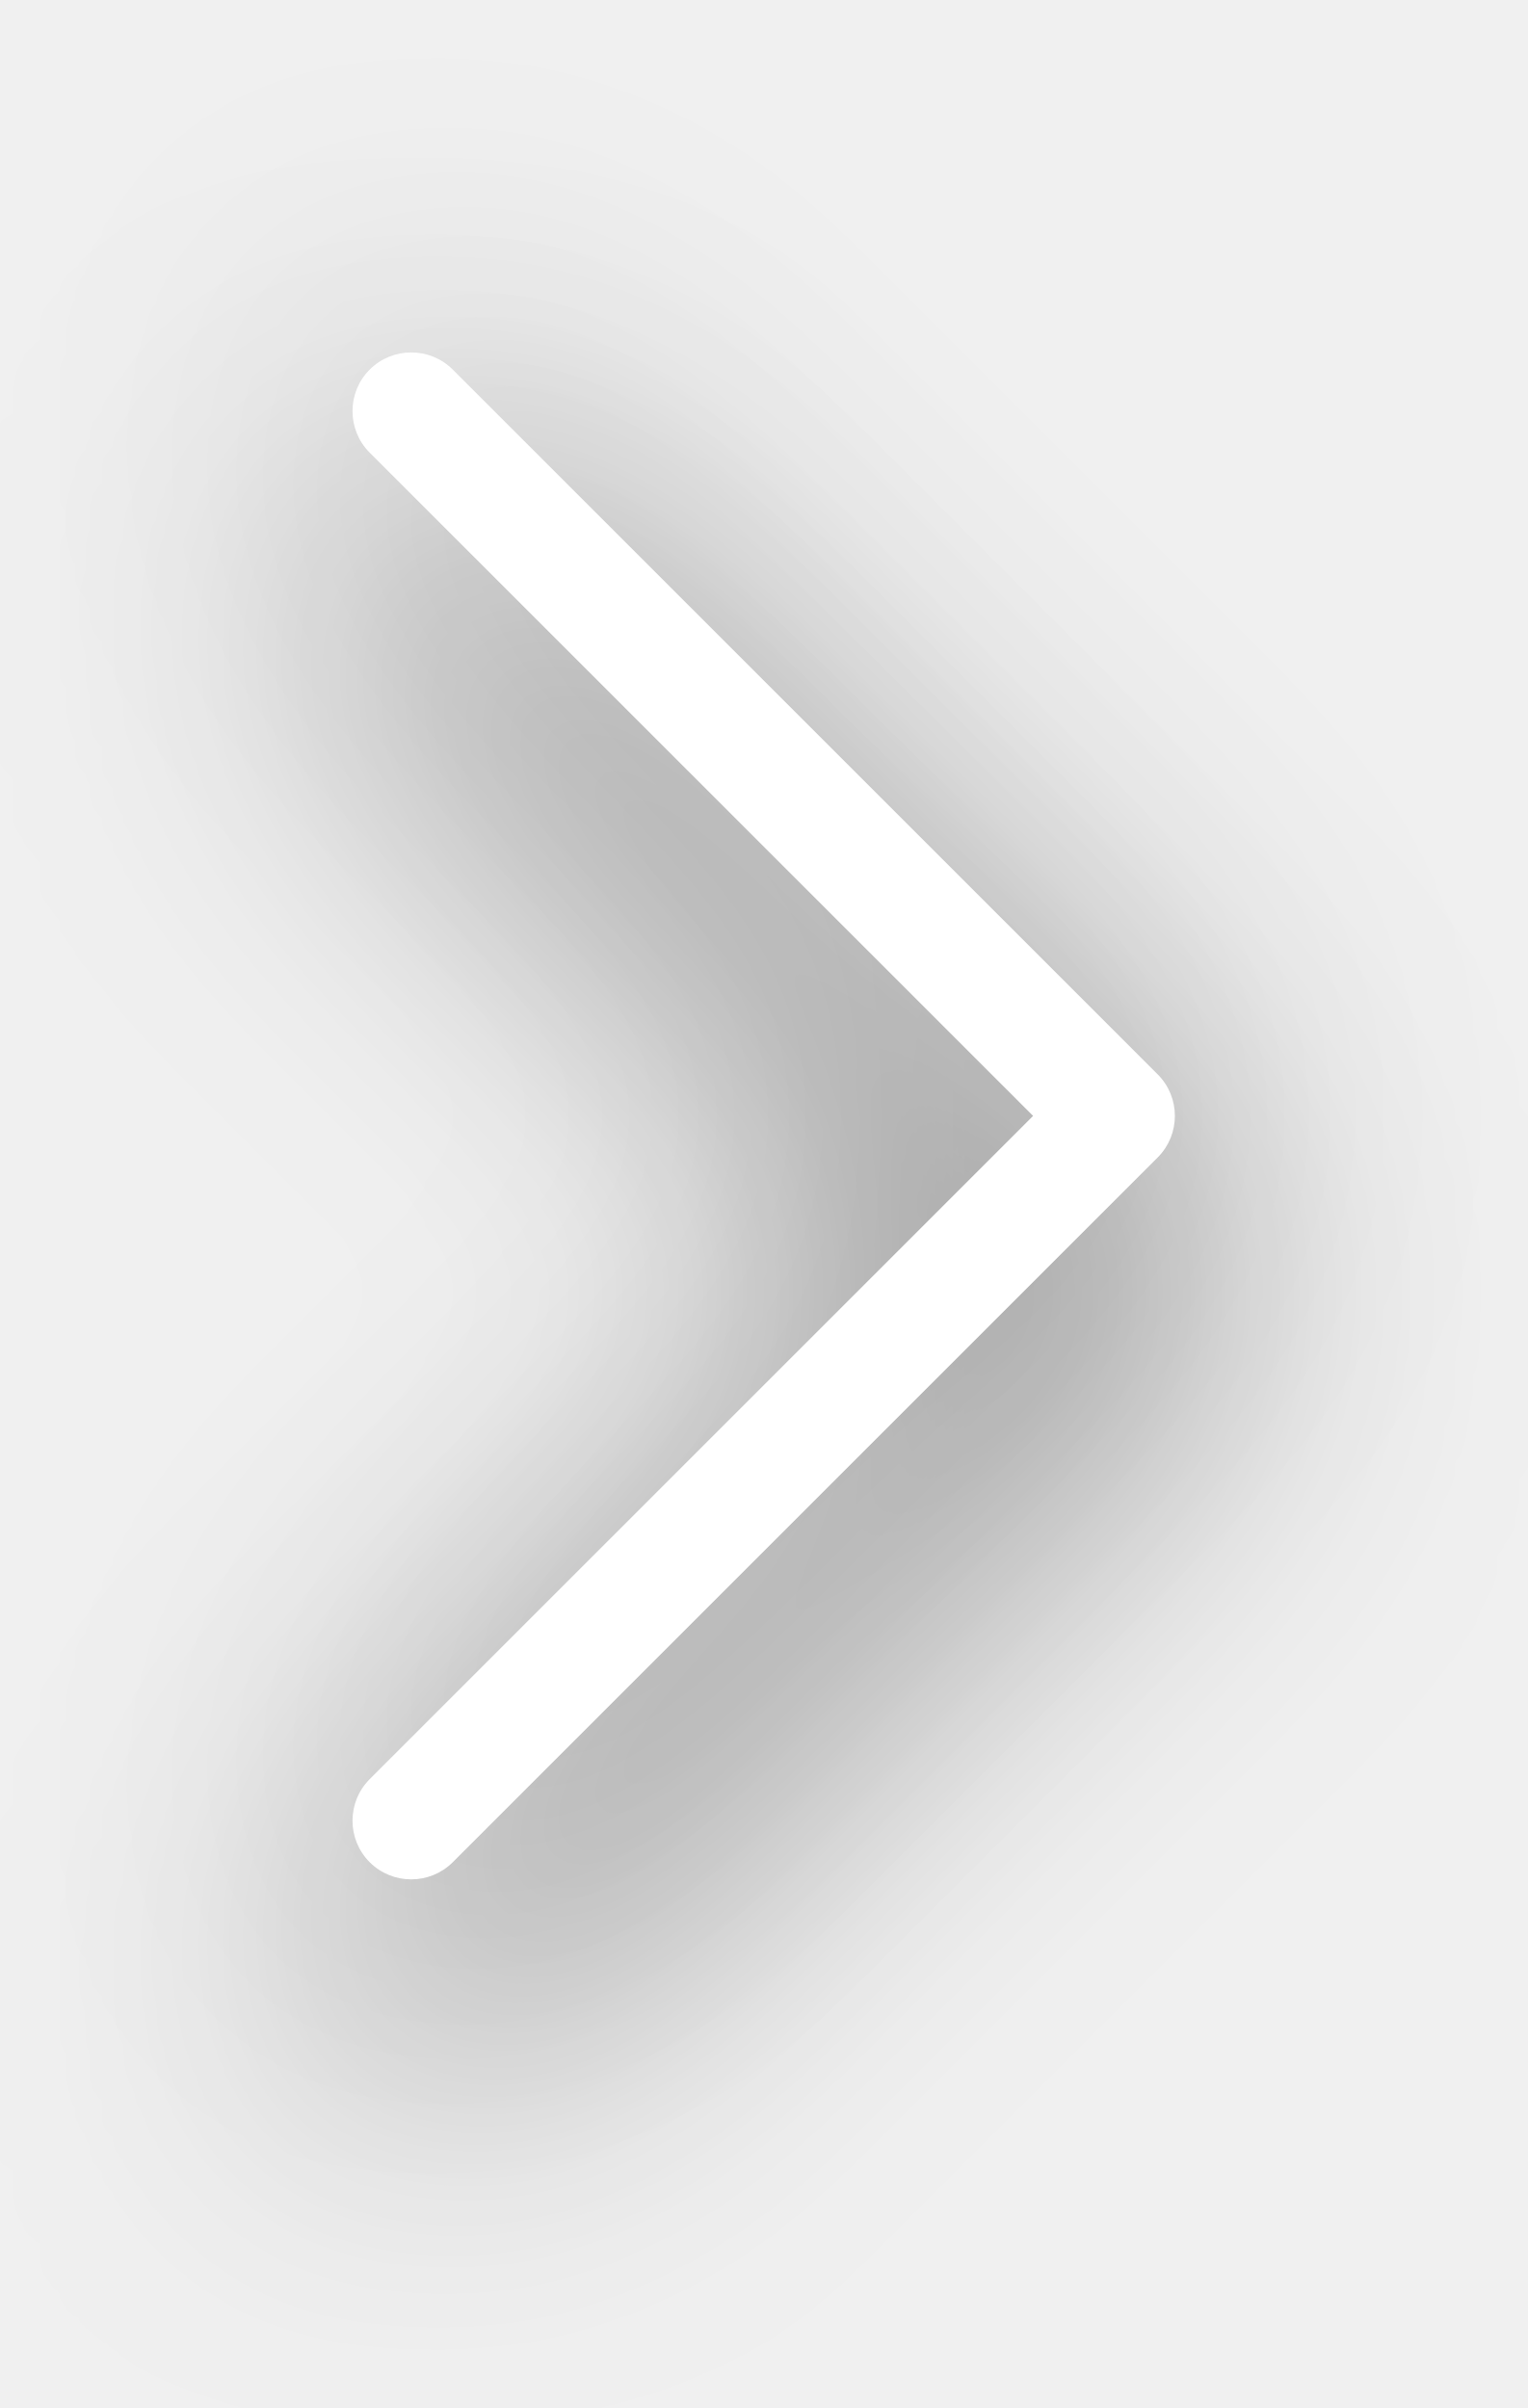
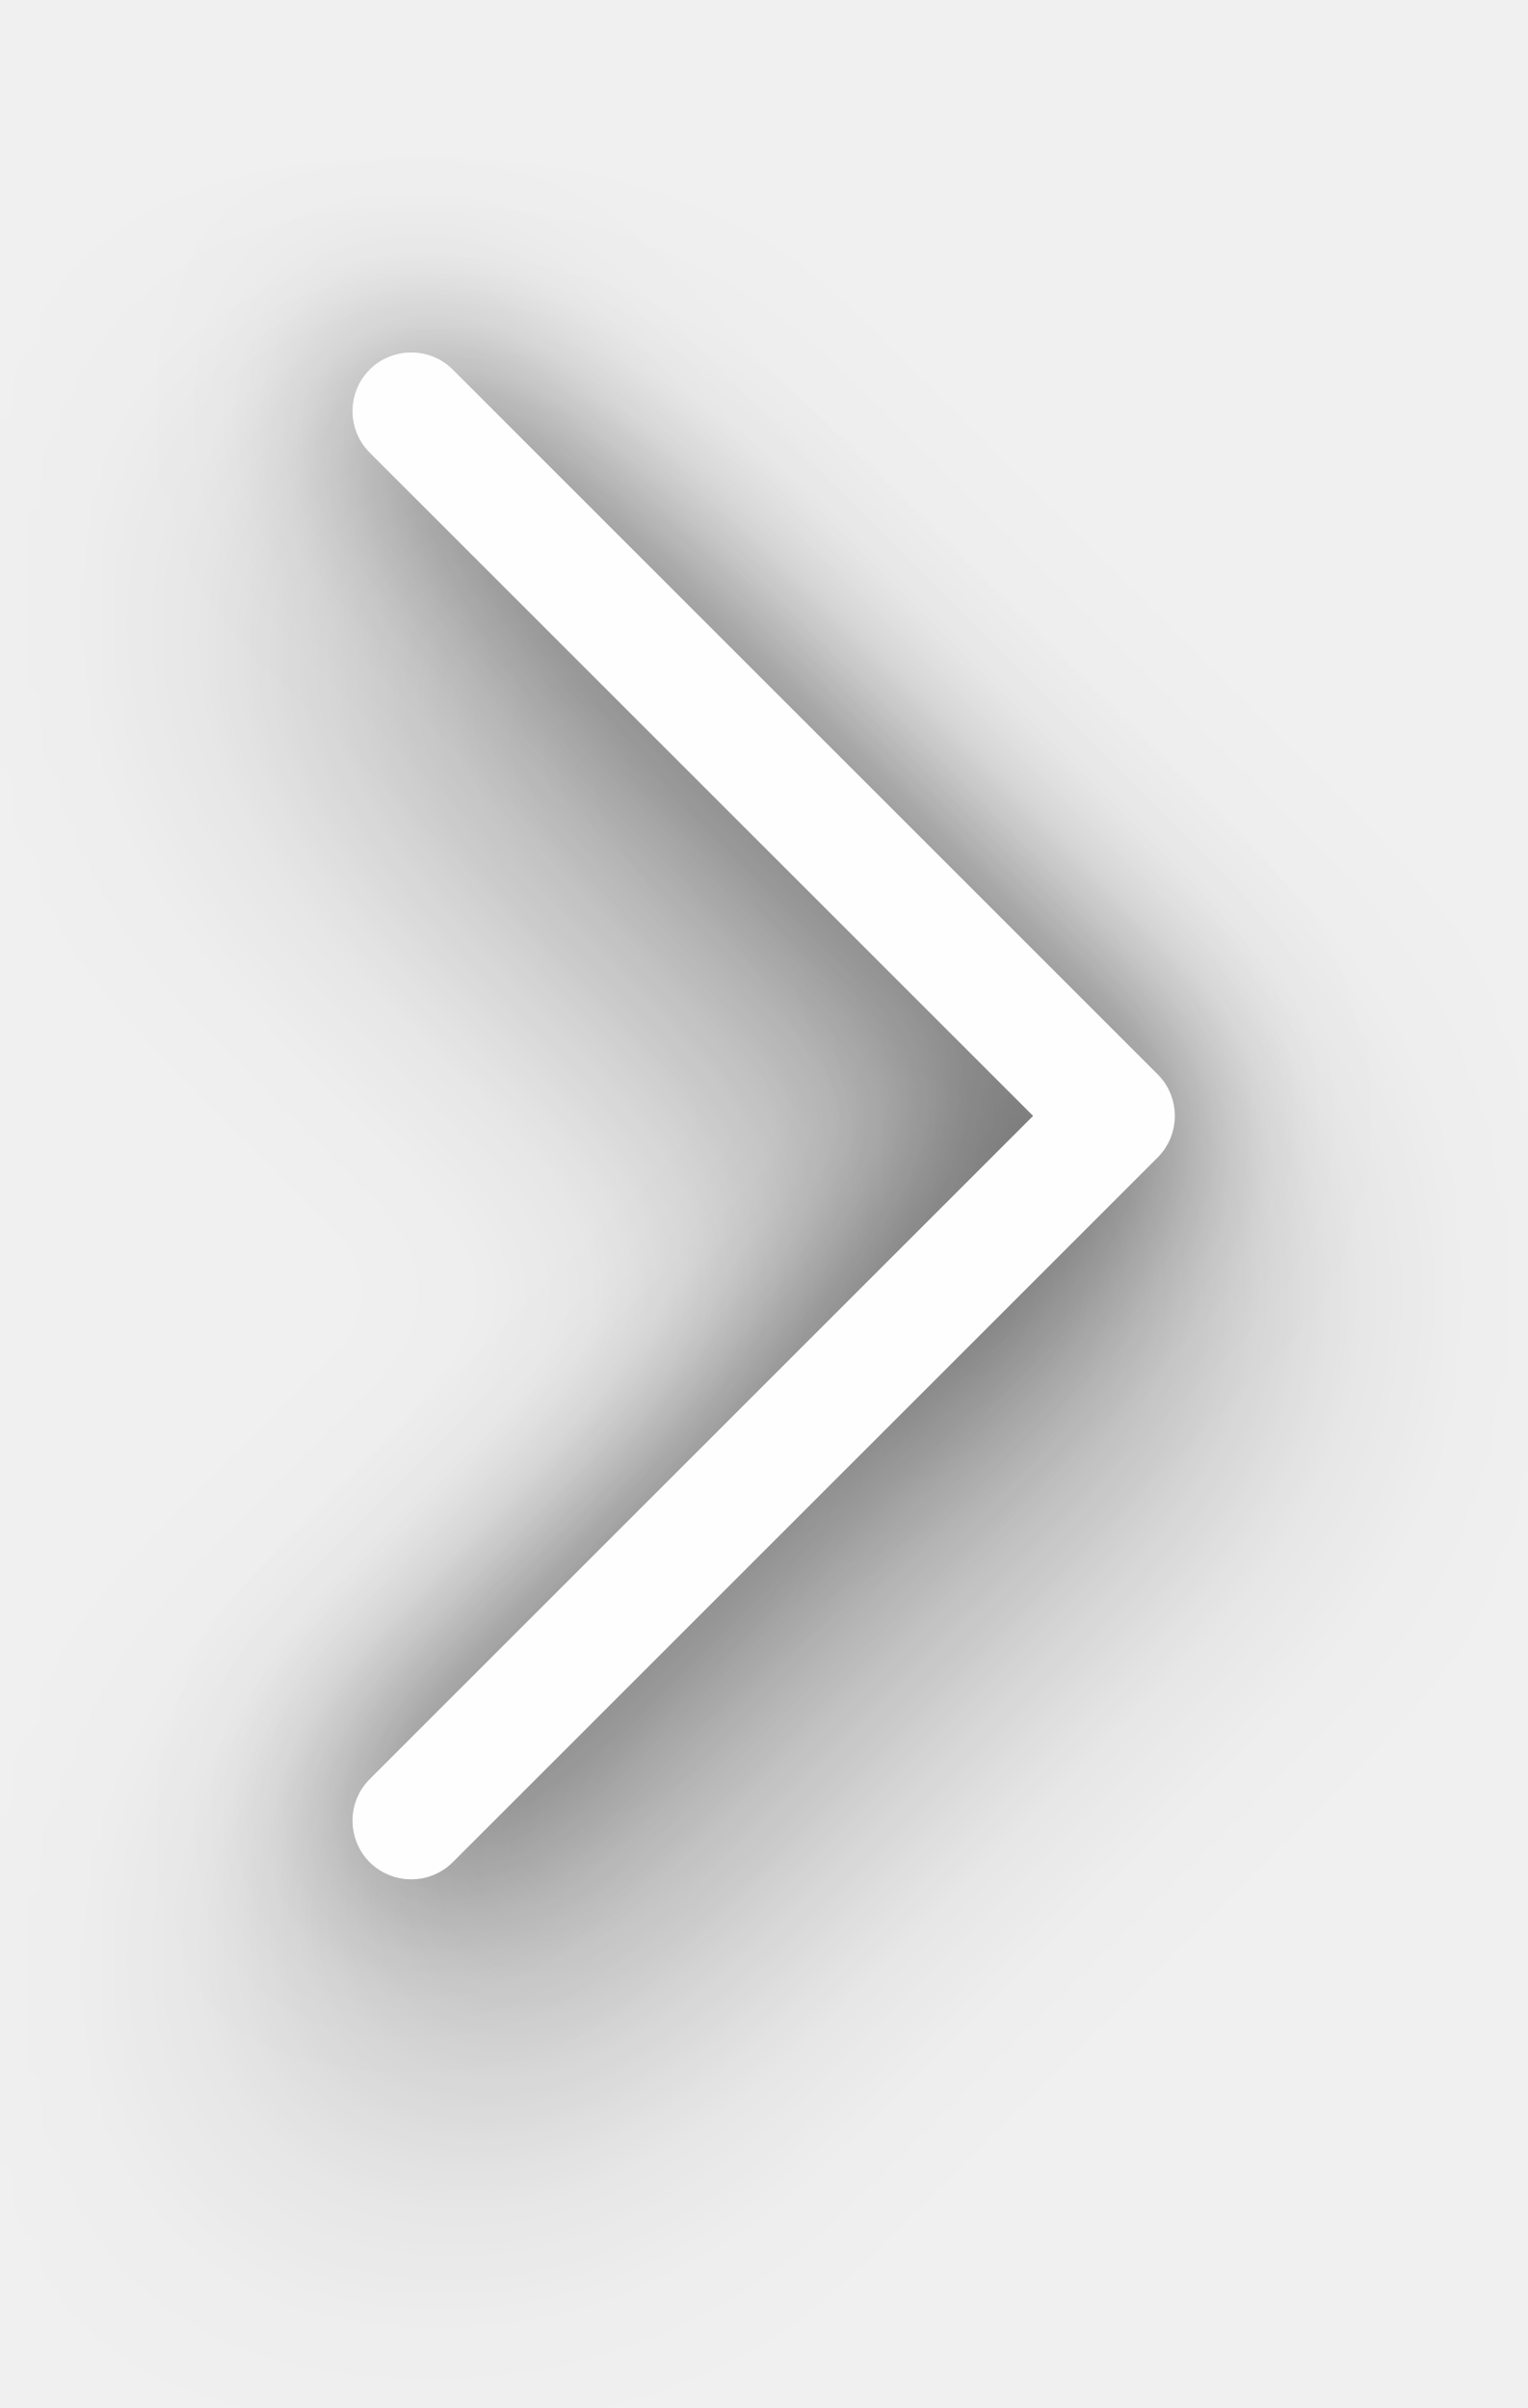
<svg xmlns="http://www.w3.org/2000/svg" xmlns:xlink="http://www.w3.org/1999/xlink" width="26" height="41" viewBox="0 0 26 41">
  <defs>
-     <path d="M6.293 30.293c-.39.39-.39 1.024 0 1.414.39.39 1.024.39 1.414 0l12-12c.39-.39.39-1.024 0-1.414l-12-12c-.39-.39-1.024-.39-1.414 0-.39.39-.39 1.024 0 1.414L17.586 19 6.293 30.293z" id="b" />
-     <filter x="-117.9%" y="-51.9%" width="335.7%" height="226.9%" filterUnits="objectBoundingBox" id="a">
+     <path id="b" d="M6.293 30.293c-.39.39-.39 1.024 0 1.414.39.39 1.024.39 1.414 0l12-12c.39-.39.39-1.024 0-1.414l-12-12c-.39-.39-1.024-.39-1.414 0-.39.39-.39 1.024 0 1.414L17.586 19 6.293 30.293z" />
+     <filter id="a" width="292.9%" height="203.8%" x="-96.4%" y="-40.4%" filterUnits="objectBoundingBox">
      <feOffset dy="3" in="SourceAlpha" result="soo1" />
-       <feGaussianBlur stdDeviation="3" in="soo1" result="sbo1" />
-       <feColorMatrix values="0 0 0 0 0 0 0 0 0 0 0 0 0 0 0 0 0 0 0.64 0" in="sbo1" result="smo1" />
+       <feGaussianBlur in="soo1" result="sbo1" stdDeviation="3" />
+       <feColorMatrix in="sbo1" result="smo1" values="0 0 0 0 0 0 0 0 0 0 0 0 0 0 0 0 0 0 0.8 0" />
      <feOffset in="SourceAlpha" result="soo2" />
-       <feGaussianBlur stdDeviation="3" in="soo2" result="sbo2" />
-       <feColorMatrix values="0 0 0 0 0 0 0 0 0 0 0 0 0 0 0 0 0 0 0.24 0" in="sbo2" result="smo2" />
+       <feGaussianBlur in="soo2" result="sbo2" stdDeviation="1.5" />
+       <feColorMatrix in="sbo2" result="smo2" values="0 0 0 0 0 0 0 0 0 0 0 0 0 0 0 0 0 0 0.56 0" />
      <feMerge>
        <feMergeNode in="smo1" />
        <feMergeNode in="smo2" />
      </feMerge>
    </filter>
  </defs>
  <g fill="none">
    <use fill="#000" filter="url(#a)" xlink:href="#b" />
-     <use fill="#FFF" xlink:href="#b" />
+     <use fill="#FEFEFE" fill-rule="evenodd" xlink:href="#b" />
  </g>
</svg>
